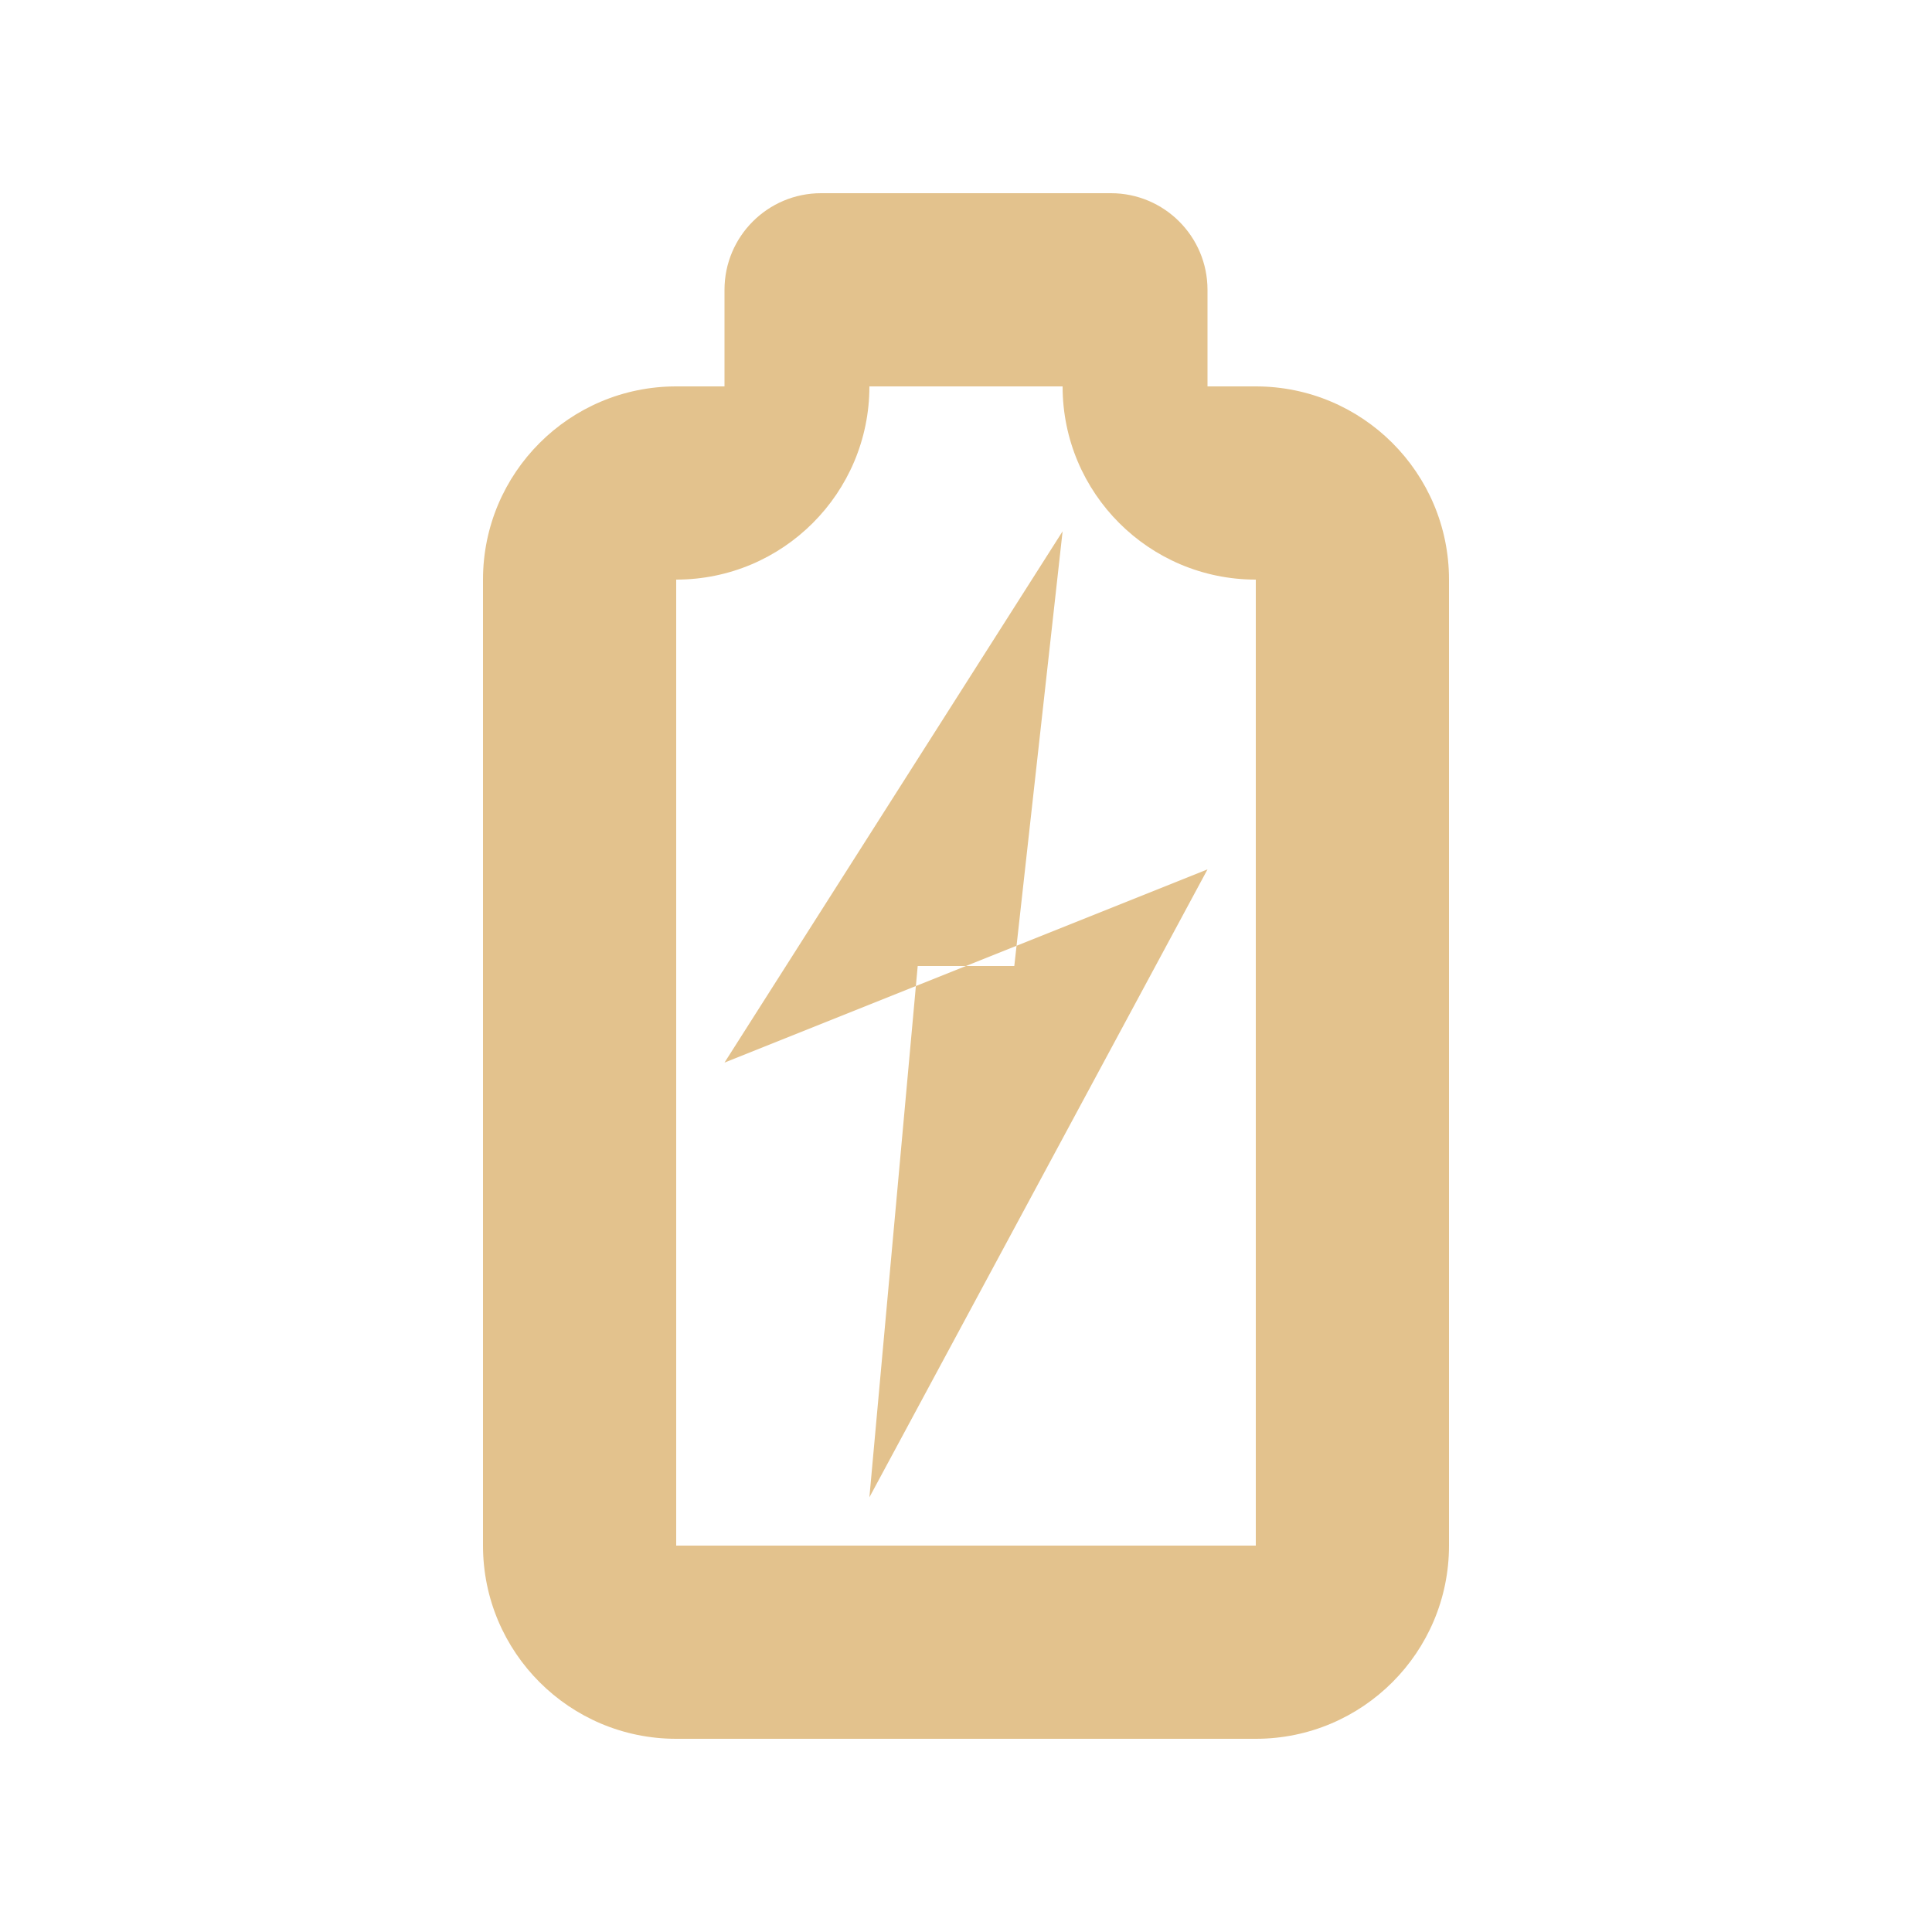
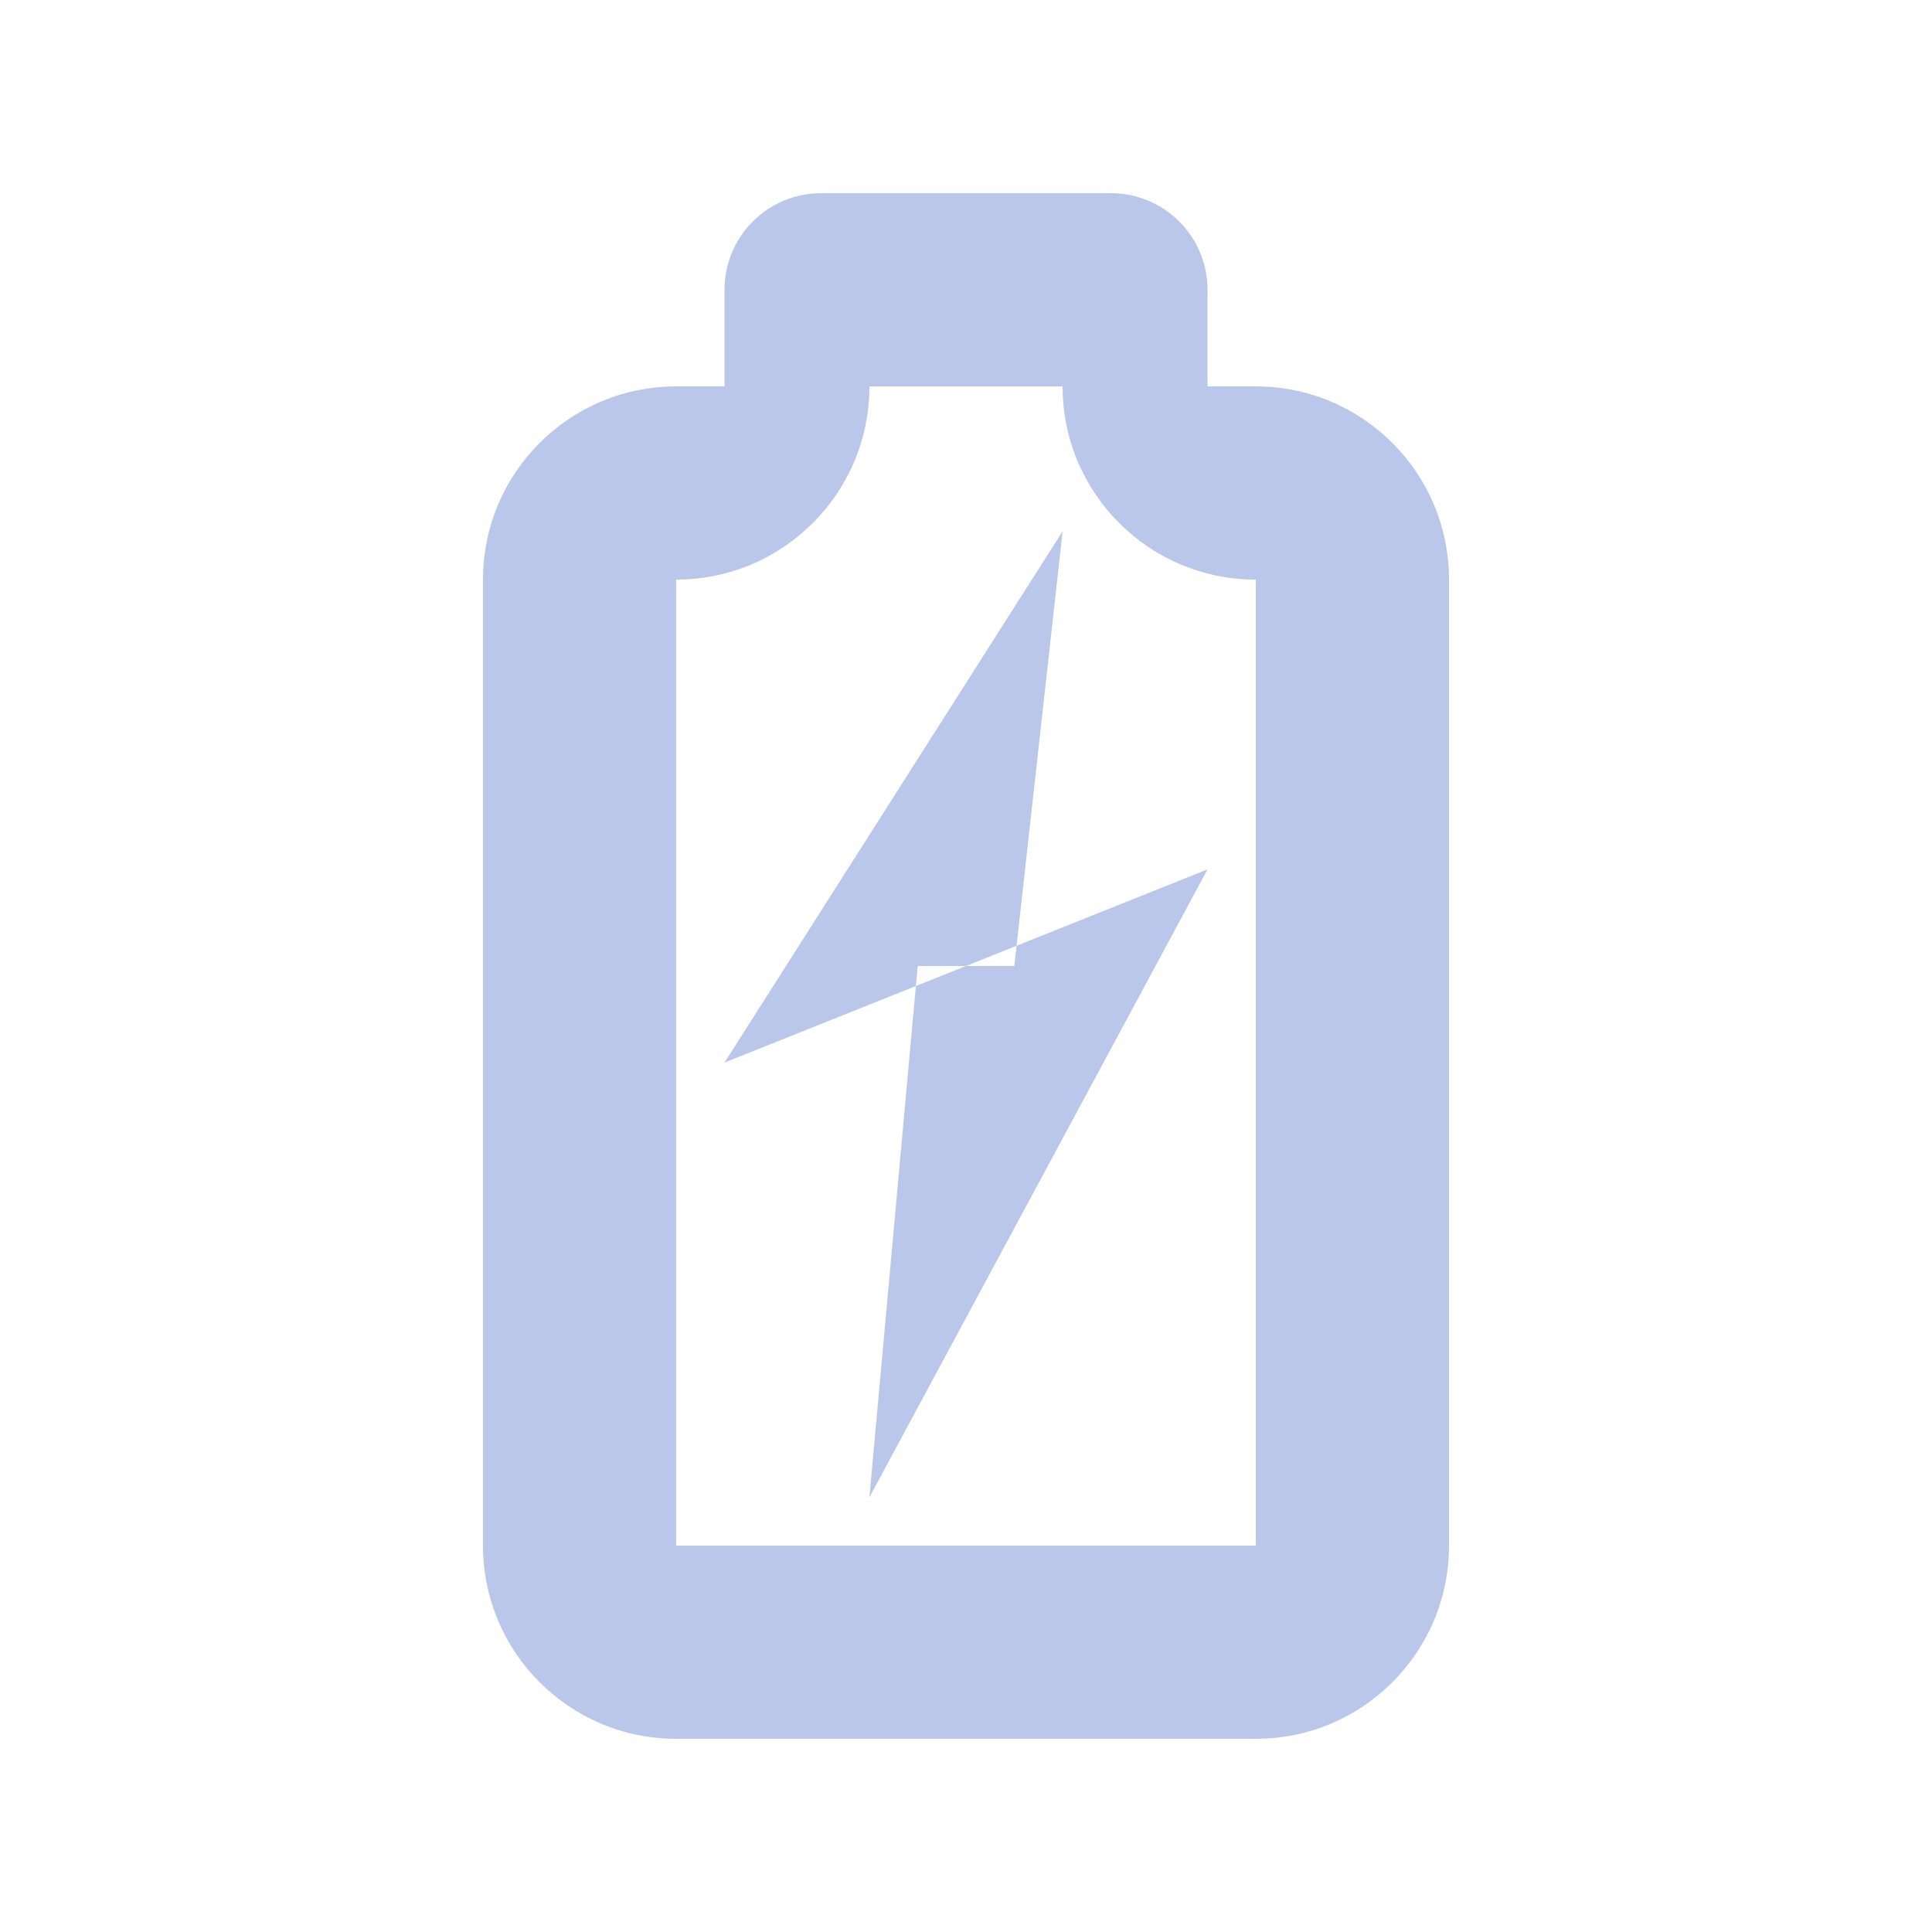
<svg xmlns="http://www.w3.org/2000/svg" viewBox="0 0 200 200">
-   <path d="M50 160 a20,20 0 0 0 20,20 L130 180 a20,20 0 0 0 20,-20 L150 60 a20,20 0 0 0 -20,-20 L125 40 L125 30 a10,10 0 0 0 -10,-10 L85 20 a10,10 0 0 0 -10,10 L75 40 L70 40 a20,20 0 0 0 -20,20 L50 160 M70 160 L70 60 a20,20 0 0 0 20,-20 L110 40 a20,20 0 0 0 20,20 L130 60 L130 160 L70 160" fill="#e3c28d" />
-   <path d="M90 155 L125 90 L75 110 L110 55 L105 100 L95 100 L90 155" fill="#e3c28d" line="#bac6ea" />
+   <path d="M50 160 a20,20 0 0 0 20,20 L130 180 a20,20 0 0 0 20,-20 L150 60 a20,20 0 0 0 -20,-20 L125 40 L125 30 a10,10 0 0 0 -10,-10 L85 20 a10,10 0 0 0 -10,10 L75 40 L70 40 a20,20 0 0 0 -20,20 L50 160 M70 160 L70 60 a20,20 0 0 0 20,-20 L110 40 a20,20 0 0 0 20,20 L130 60 L130 160 L70 160" fill="#bac6ea" />
+   <path d="M90 155 L125 90 L75 110 L110 55 L105 100 L95 100 L90 155" fill="#bac6ea" line="#bac6ea" />
</svg>
